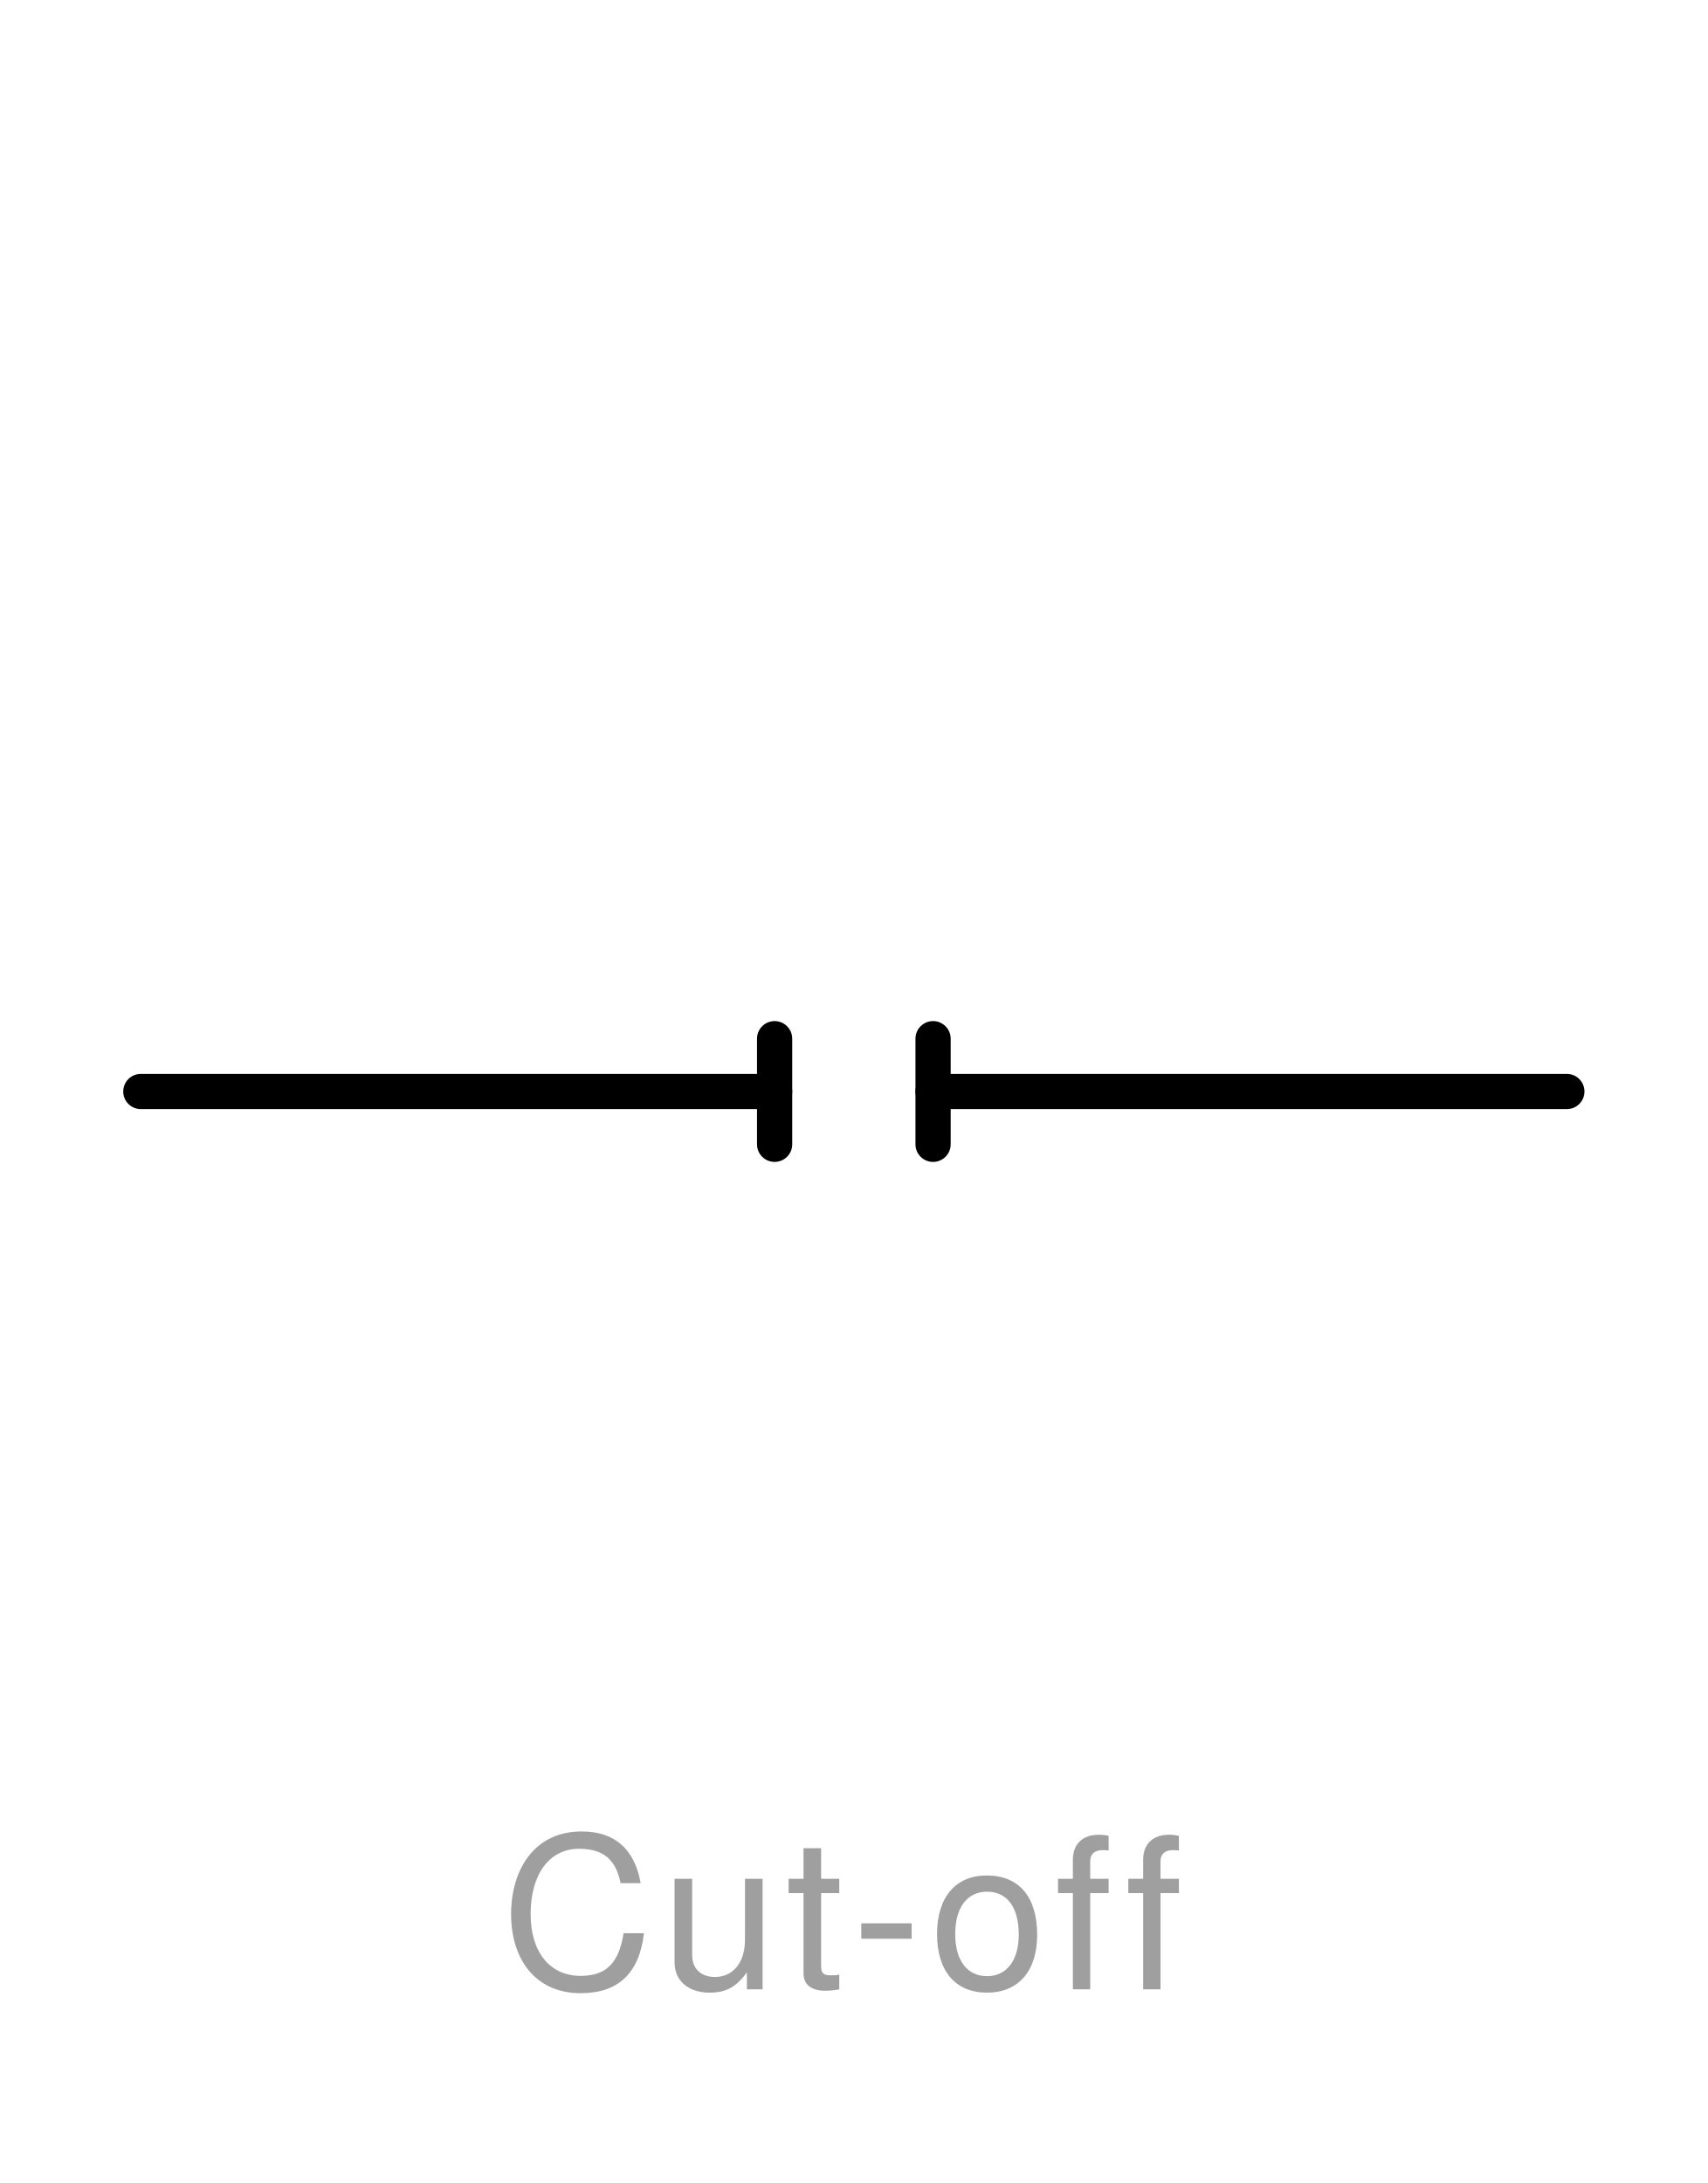
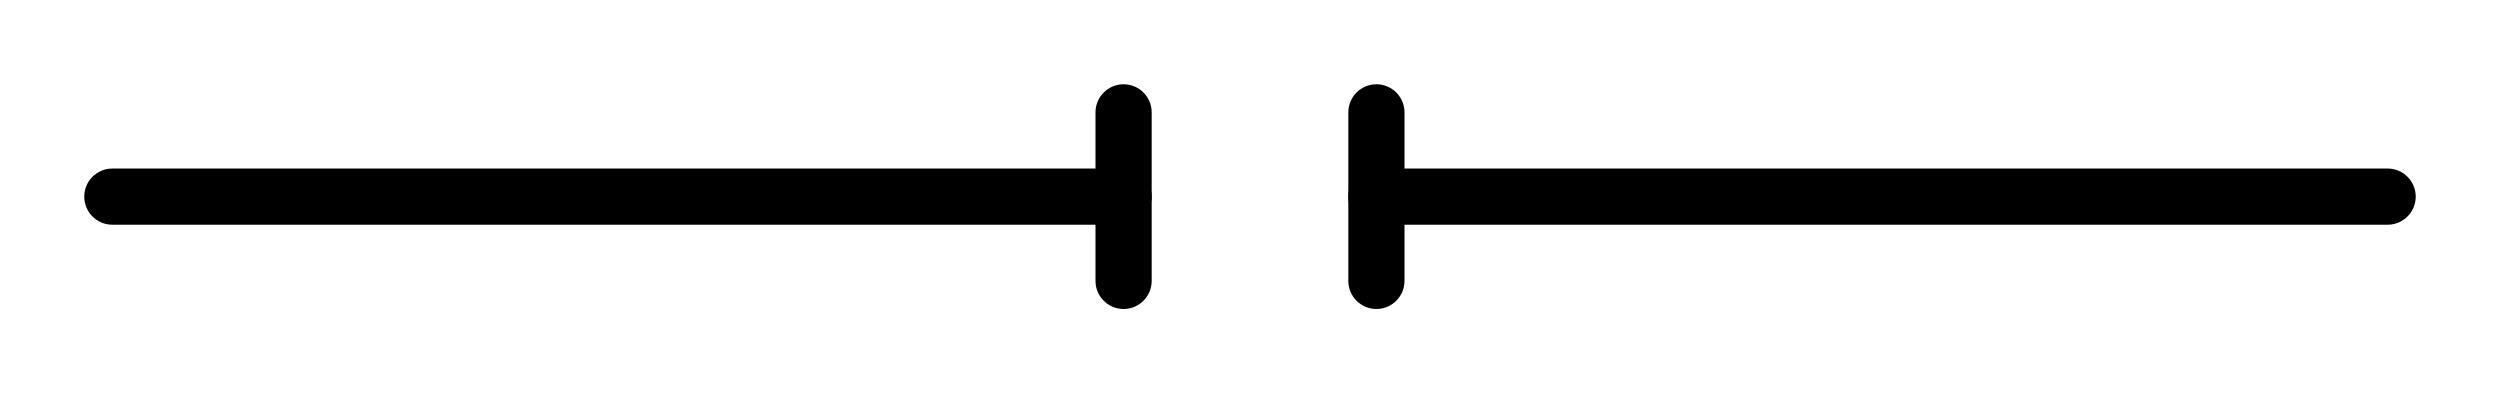
- <svg xmlns="http://www.w3.org/2000/svg" width="97" height="124" viewBox="0 0 97 124">
-   <g fill="none" fill-rule="evenodd">
-     <g>
-       <g>
-         <g transform="translate(-171, -8157) translate(0, 7452) translate(171, 705)">
-           <rect width="97" height="124" rx="8" />
-           <text fill="#9F9F9F" font-family="HelveticaNeue, Helvetica Neue" font-size="12" letter-spacing=".417">
-             <tspan x="28.452" y="113">Cut-off</tspan>
-           </text>
-           <g fill="#000" transform="translate(7, 58)">
-             <rect width="38" height="2" y="3" rx="1" />
-             <rect width="38" height="2" x="45" y="3" rx="1" />
-             <rect width="2" height="8" x="36" rx="1" />
-             <rect width="2" height="8" x="45" rx="1" />
-           </g>
-         </g>
-       </g>
-     </g>
+ <svg xmlns="http://www.w3.org/2000/svg" width="89" height="14" viewBox="0 0 89 14">
+   <g fill="#000" transform="translate(3, 3)">
+     <rect width="38" height="2" y="3" rx="1" />
+     <rect width="38" height="2" x="45" y="3" rx="1" />
+     <rect width="2" height="8" x="36" rx="1" />
+     <rect width="2" height="8" x="45" rx="1" />
  </g>
</svg>
